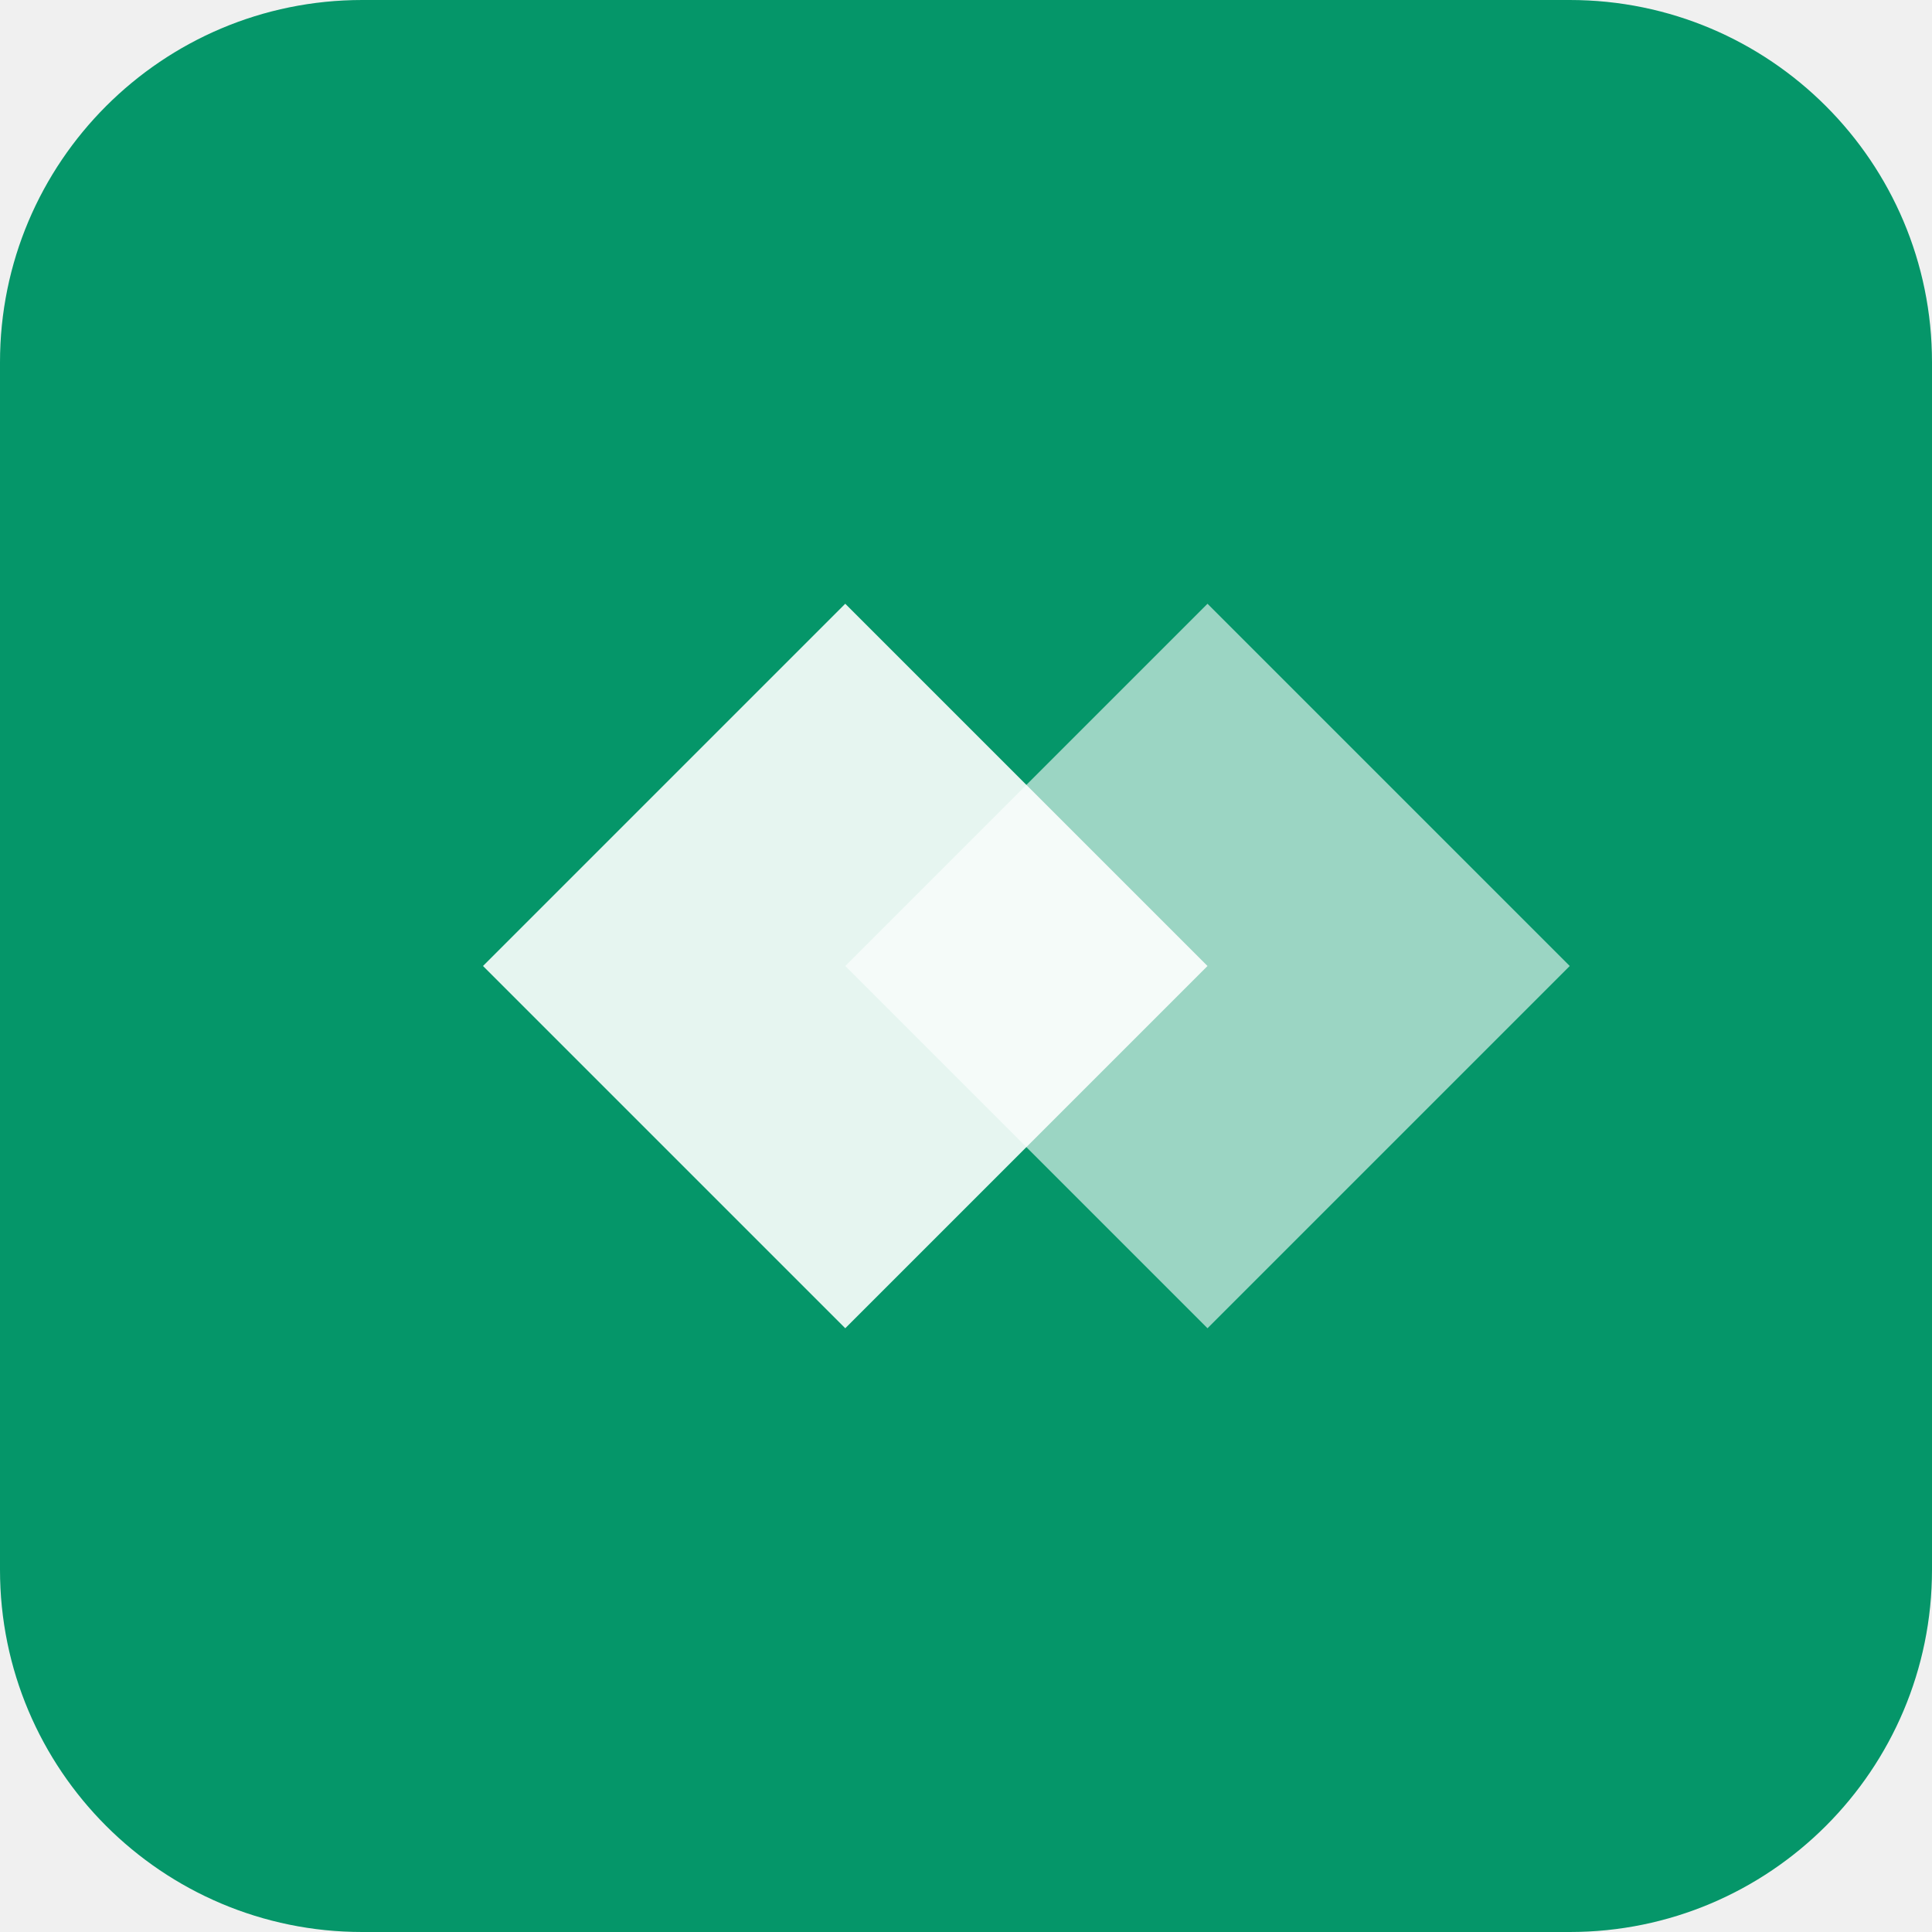
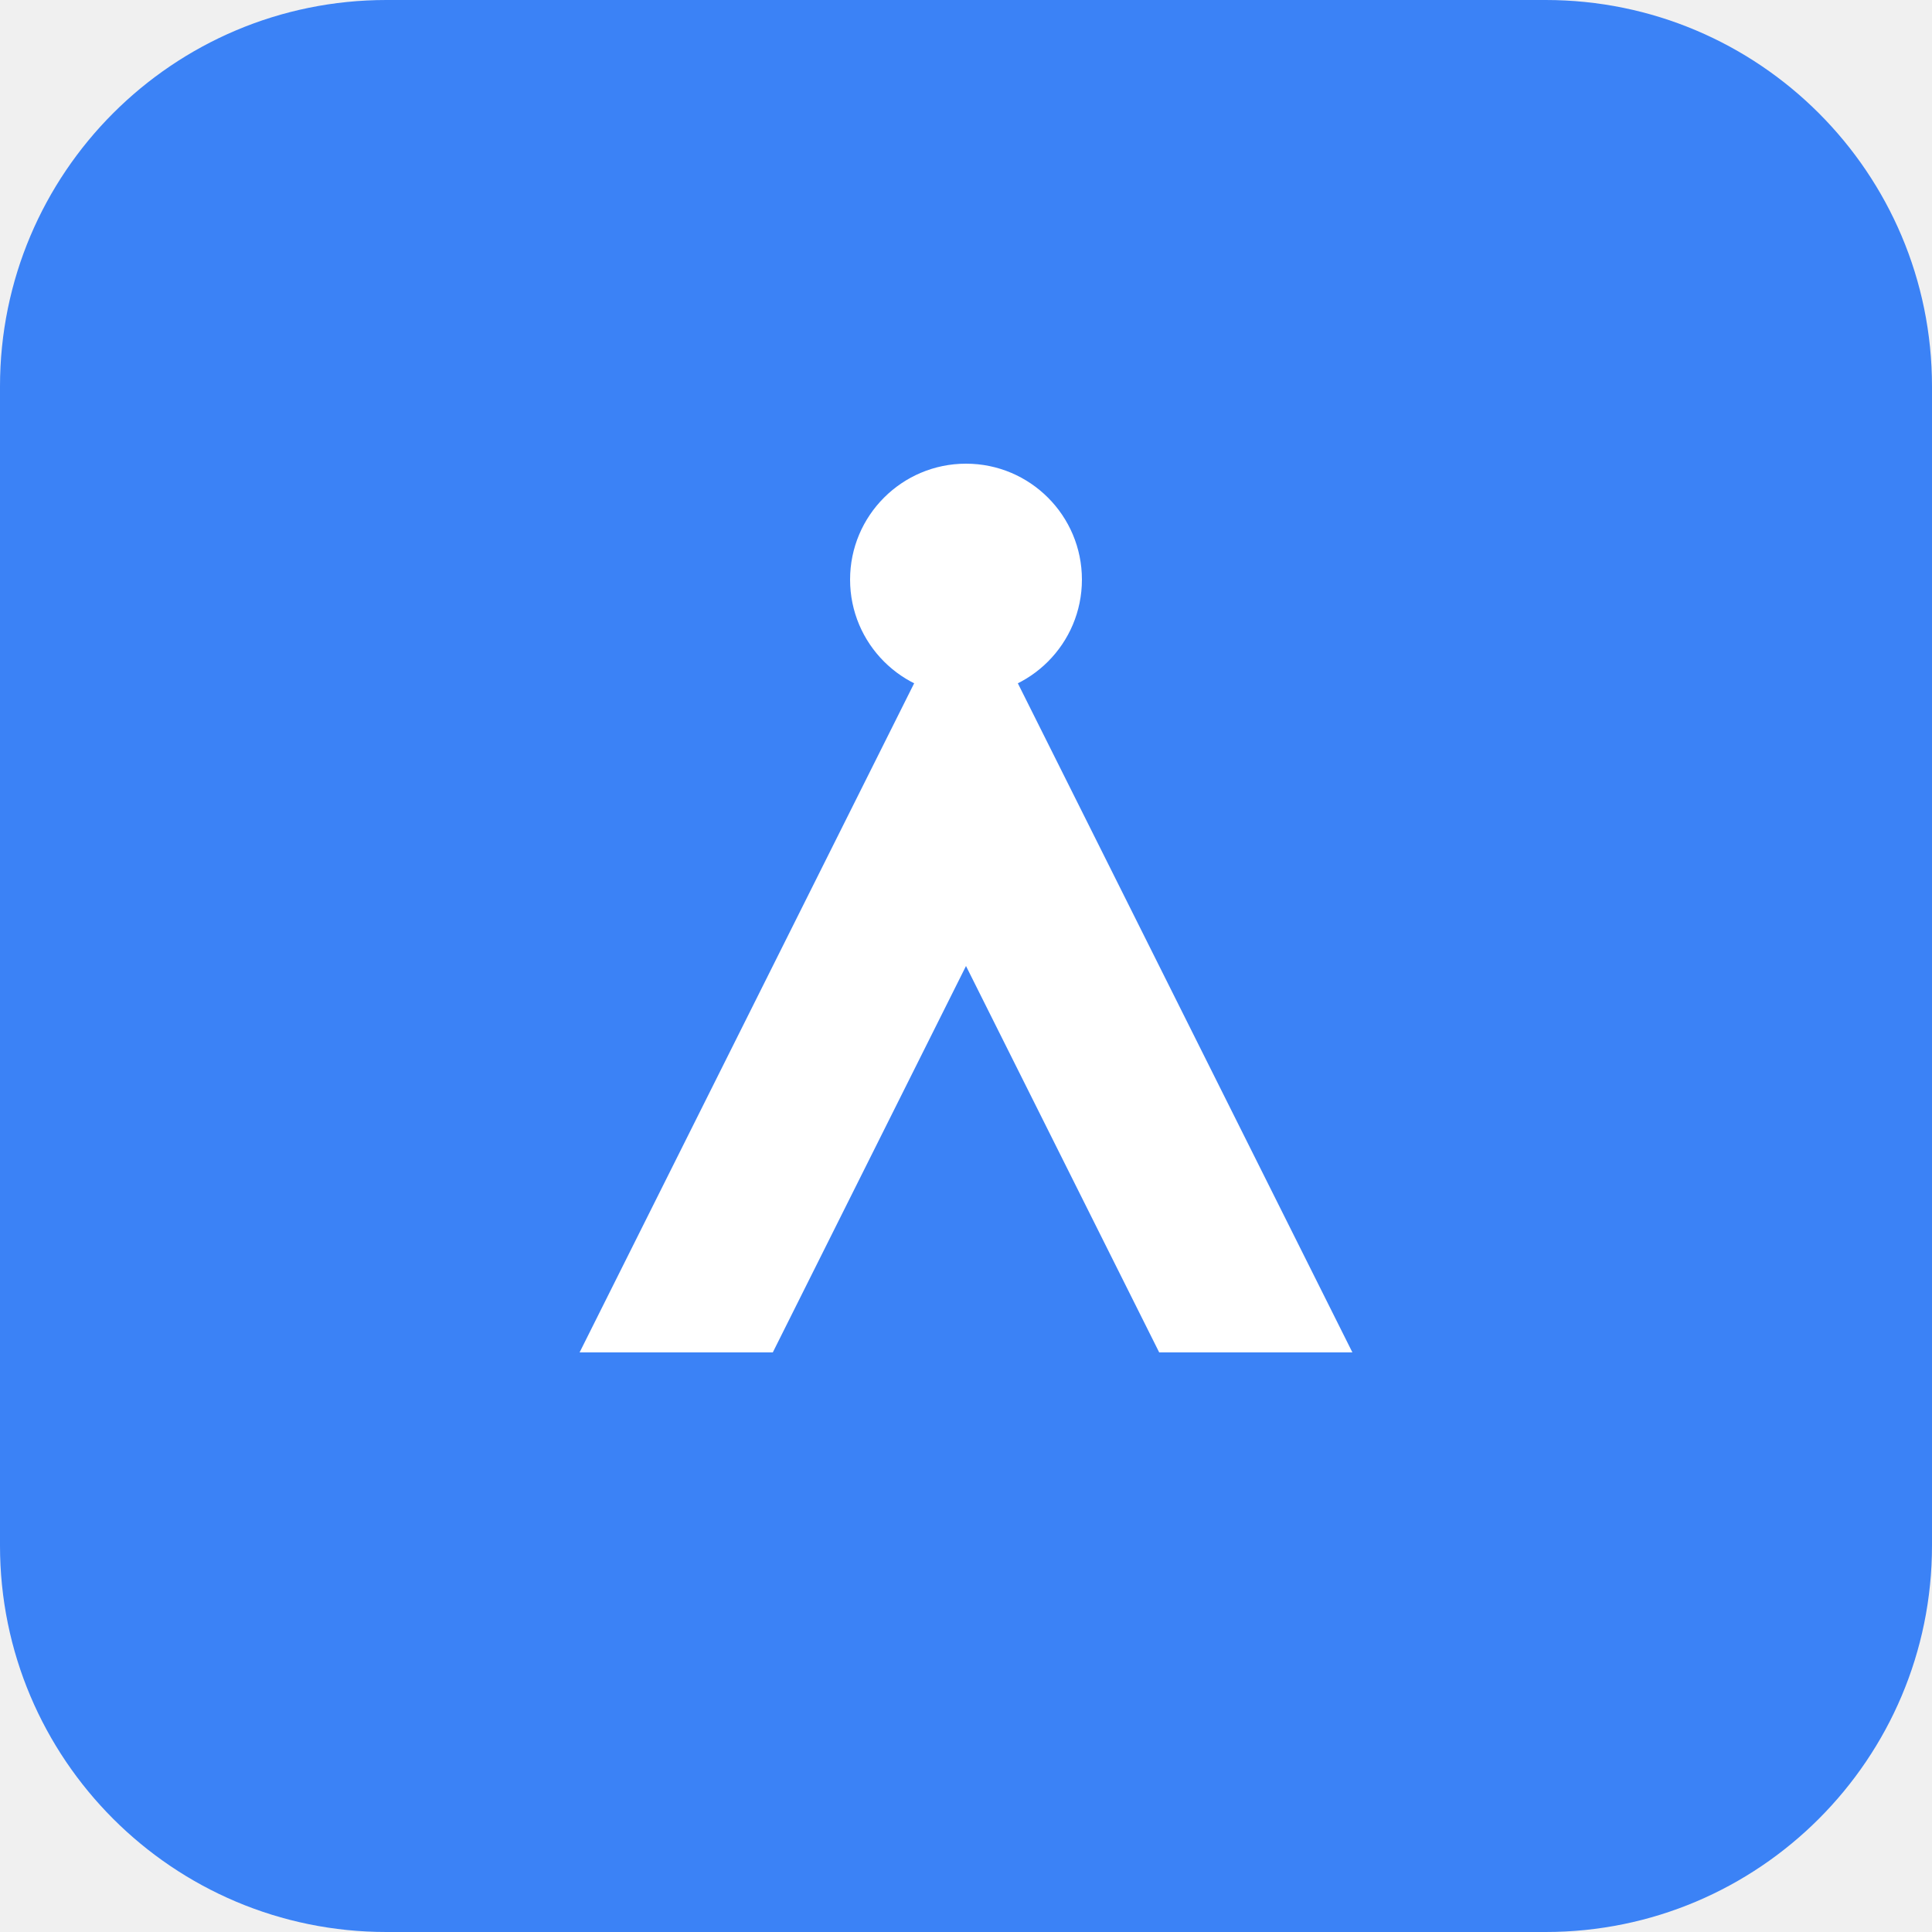
- <svg xmlns="http://www.w3.org/2000/svg" viewBox="0 0 64 64" fill="none">
-   <rect width="64" height="64" rx="12" fill="#059669" />
-   <path d="M16 32L28 20L40 32L28 44Z" fill="white" opacity="0.9" />
-   <path d="M28 32L40 20L52 32L40 44Z" fill="white" opacity="0.6" />
+ <svg xmlns="http://www.w3.org/2000/svg" viewBox="0 0 100 100" fill="none">
+   <rect width="100" height="100" rx="20" fill="#3B82F6" />
+   <path d="M30 70L50 30L70 70H60L50 50L40 70H30Z" fill="white" />
+   <circle cx="50" cy="30" r="6" fill="white" />
</svg>
